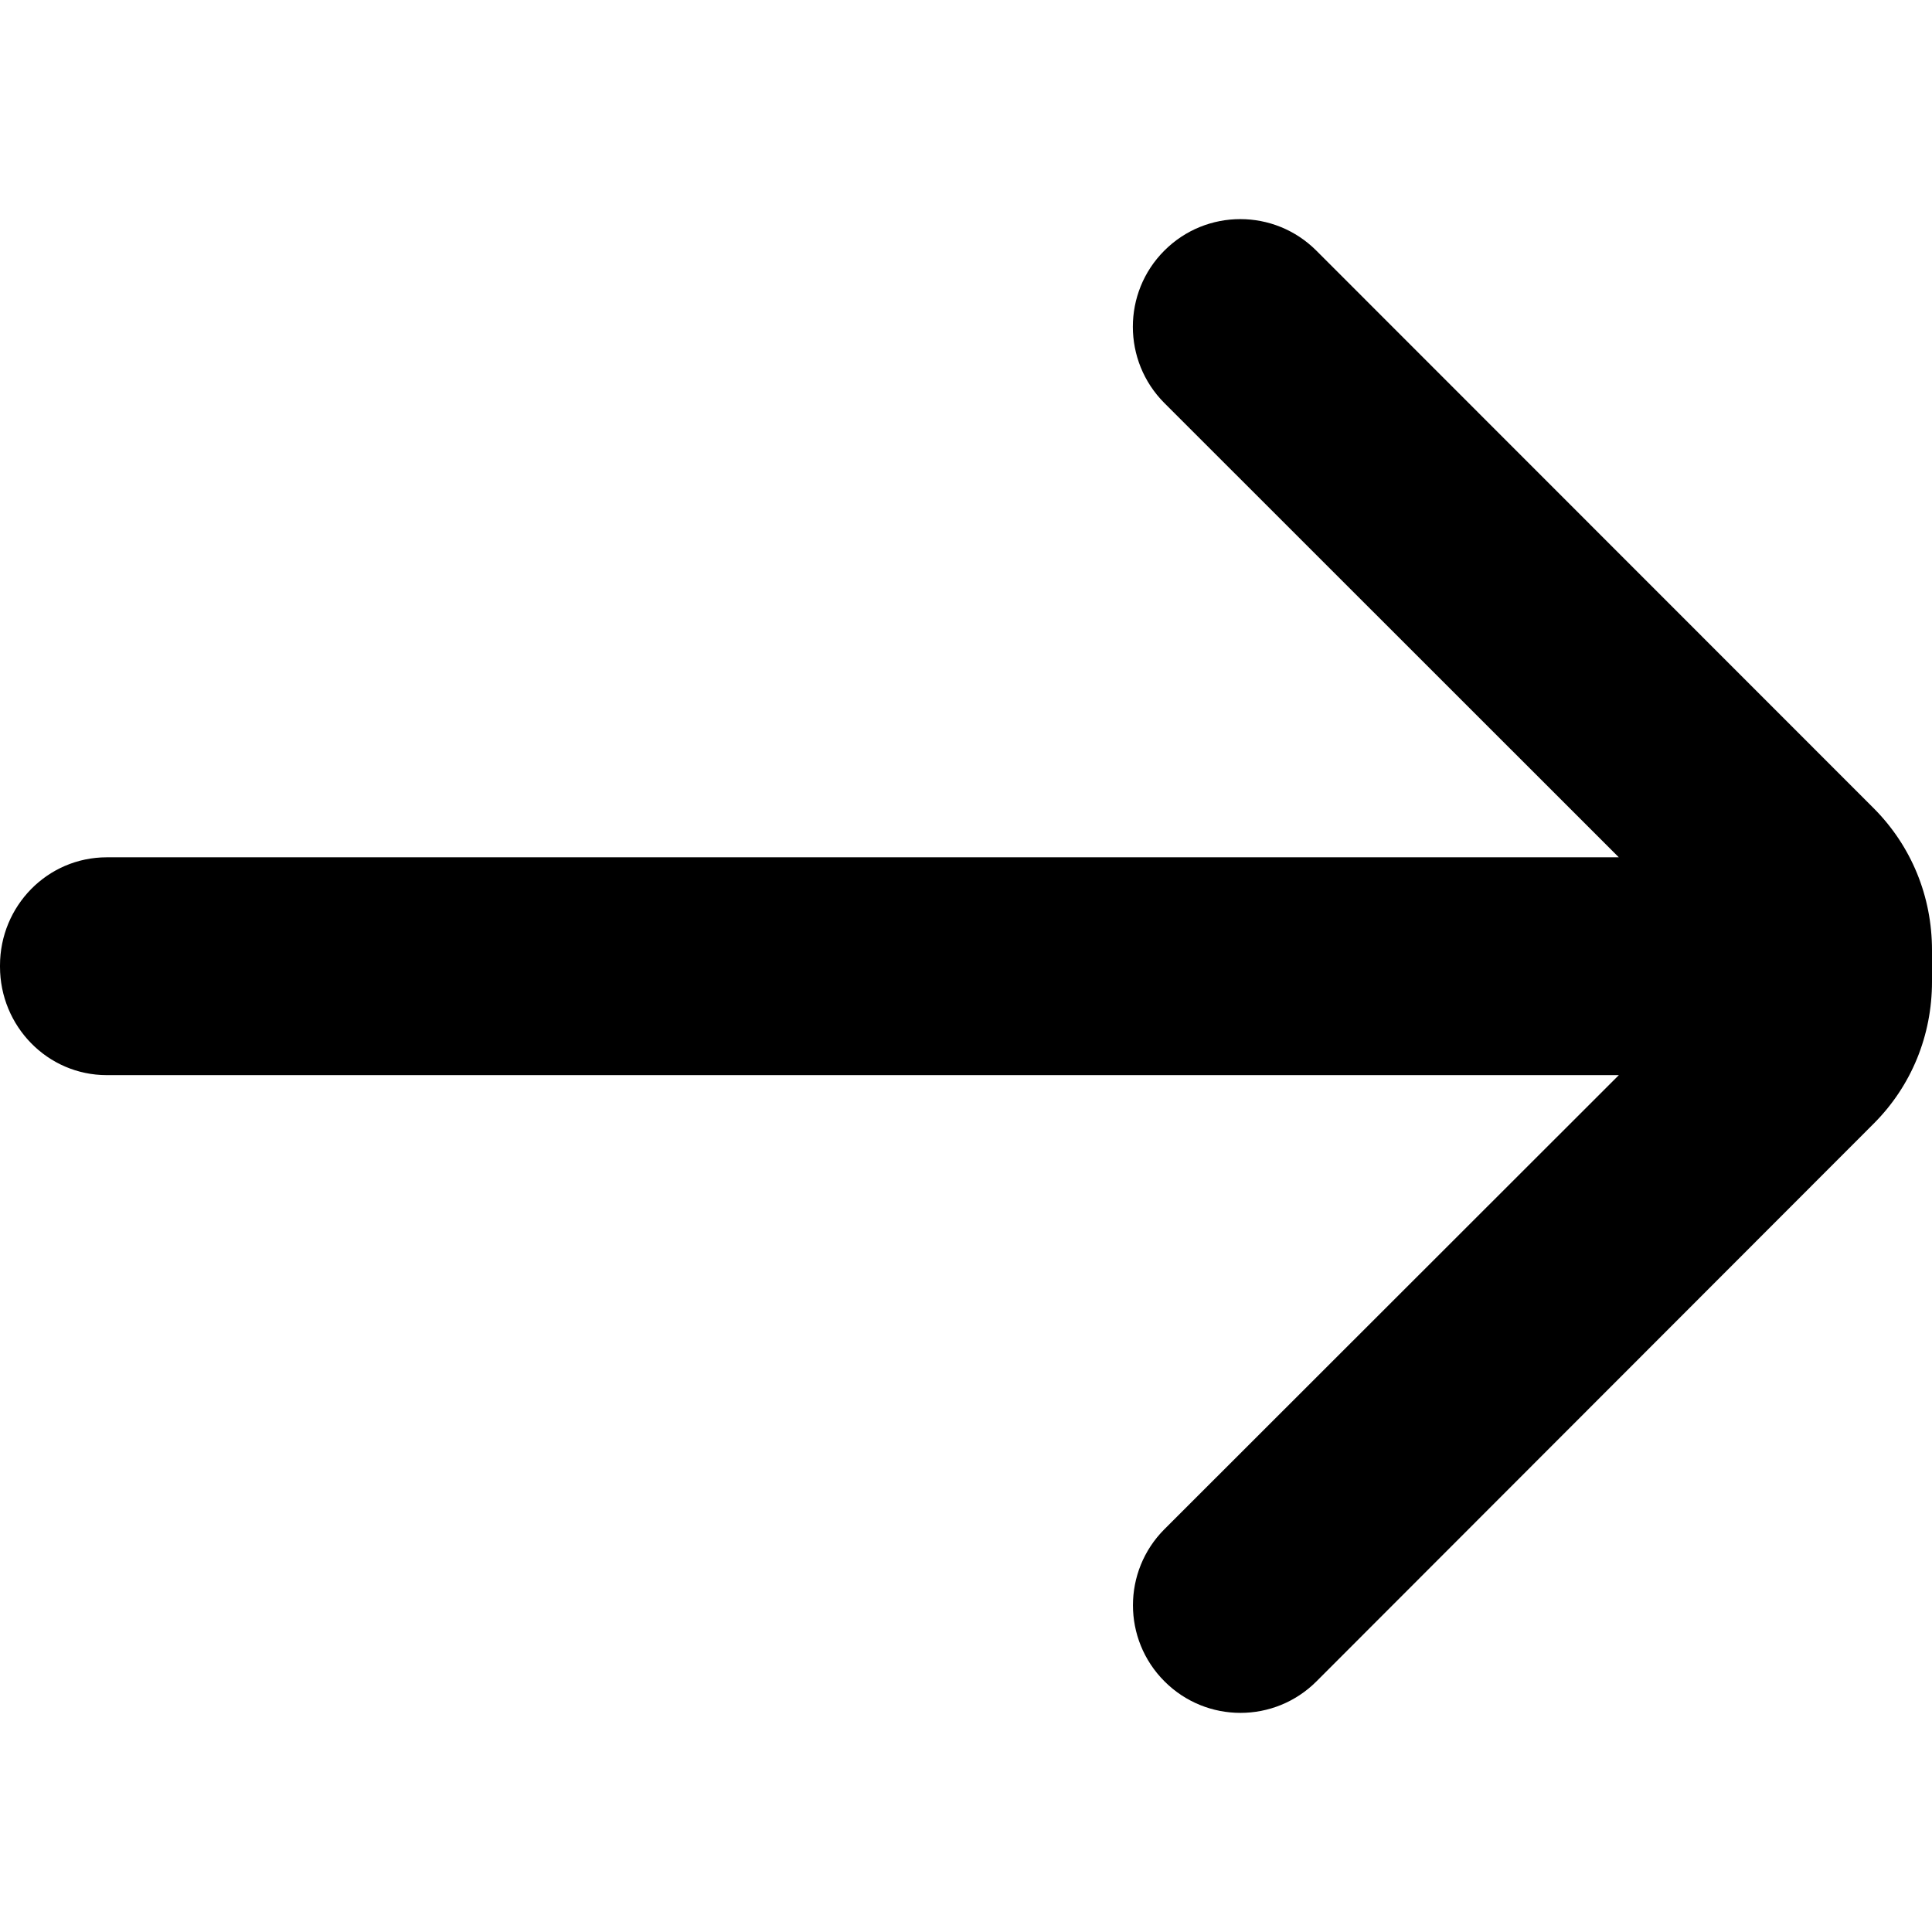
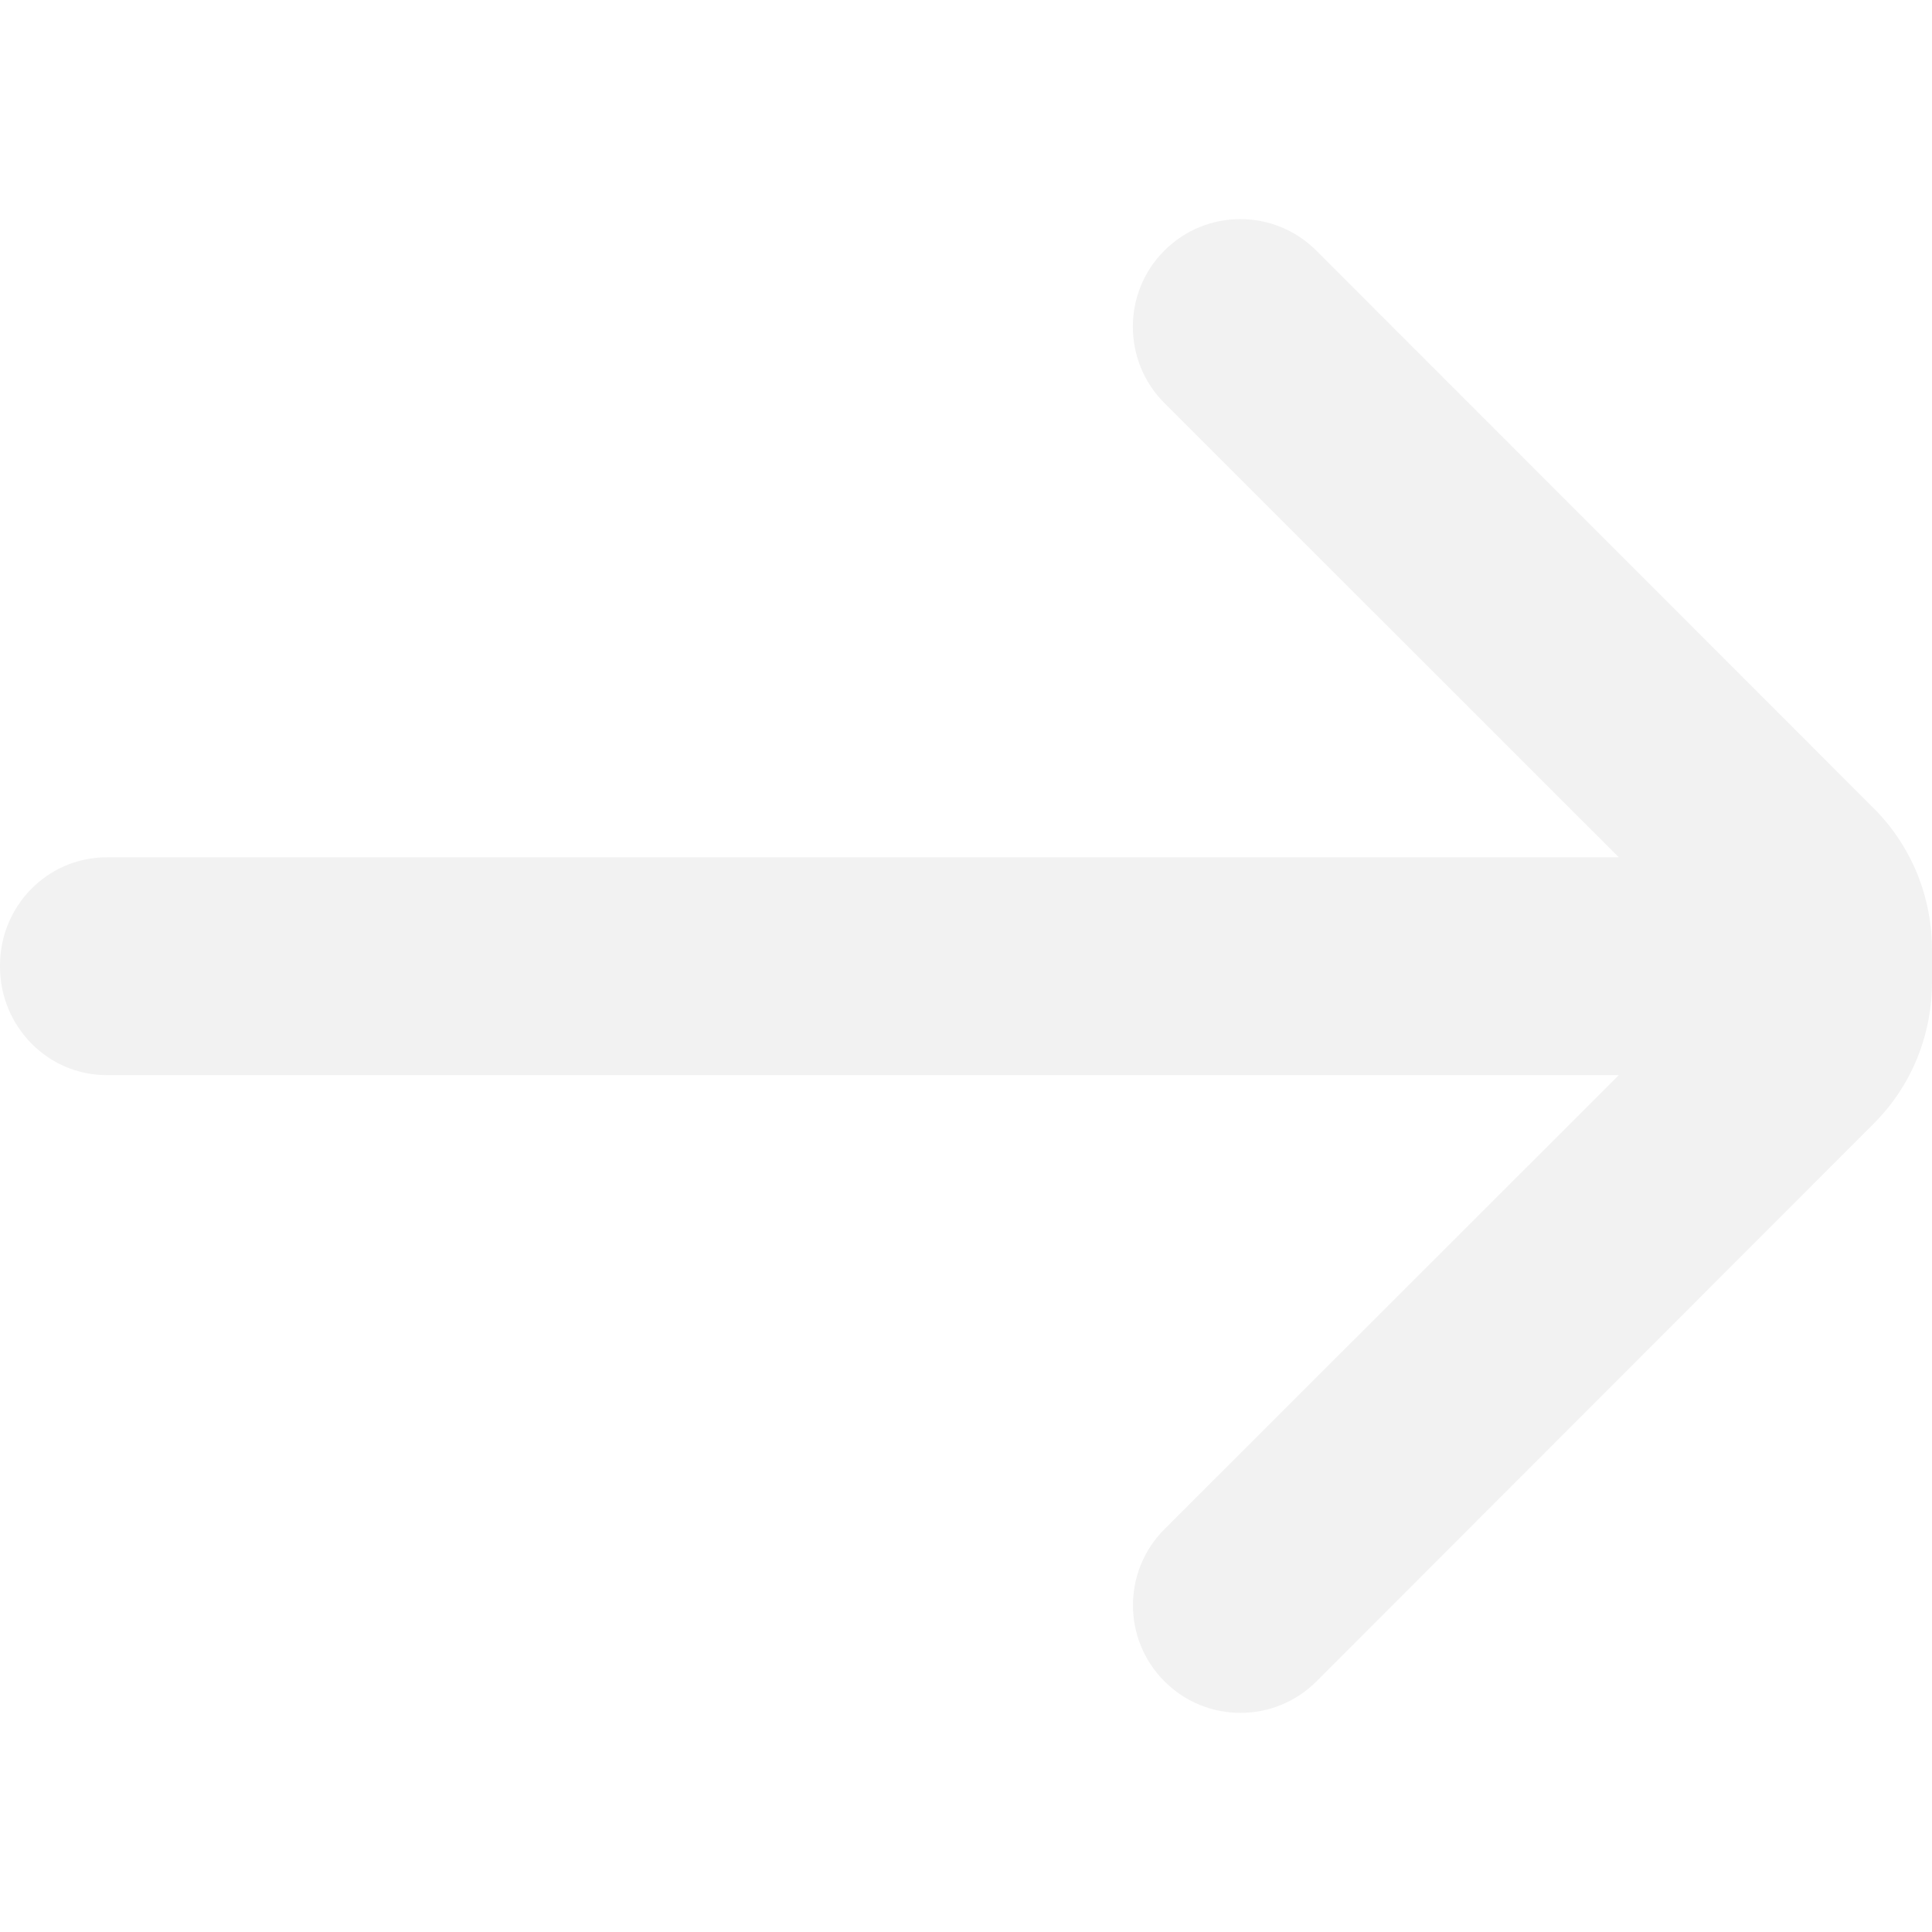
<svg xmlns="http://www.w3.org/2000/svg" version="1.1" id="Capa_1" x="0px" y="0px" width="44.952px" height="44.952px" viewBox="0 0 44.952 44.952" style="enable-background:new 0 0 44.952 44.952;" xml:space="preserve">
  <g>
-     <path d="M44.952,22.108c0-1.25-0.478-2.424-1.362-3.308L30.627,5.831c-0.977-0.977-2.561-0.977-3.536,0   c-0.978,0.977-0.976,2.568,0,3.546l10.574,10.57H2.484C1.102,19.948,0,21.081,0,22.464c0,0.003,0,0.025,0,0.028   c0,1.382,1.102,2.523,2.484,2.523h35.182L27.094,35.579c-0.978,0.978-0.978,2.564,0,3.541c0.977,0.979,2.561,0.978,3.538-0.001   l12.958-12.97c0.885-0.882,1.362-2.059,1.362-3.309C44.952,22.717,44.952,22.231,44.952,22.108z" />
+     <path d="M44.952,22.108c0-1.25-0.478-2.424-1.362-3.308L30.627,5.831c-0.977-0.977-2.561-0.977-3.536,0c-0.978,0.977-0.976,2.568,0,3.546l10.574,10.57H2.484C1.102,19.948,0,21.081,0,22.464c0,0.003,0,0.025,0,0.028c0,1.382,1.102,2.523,2.484,2.523h35.182L27.094,35.579c-0.978,0.978-0.978,2.564,0,3.541c0.977,0.979,2.561,0.978,3.538-0.001l12.958-12.97c0.885-0.882,1.362-2.059,1.362-3.309C44.952,22.717,44.952,22.231,44.952,22.108z" fill="#f2f2f2" />
  </g>
-   <g>
- </g>
-   <g>
- </g>
-   <g>
- </g>
-   <g>
- </g>
-   <g>
- </g>
-   <g>
- </g>
-   <g>
- </g>
-   <g>
- </g>
-   <g>
- </g>
-   <g>
- </g>
-   <g>
- </g>
-   <g>
- </g>
-   <g>
- </g>
-   <g>
- </g>
-   <g>
- </g>
</svg>
